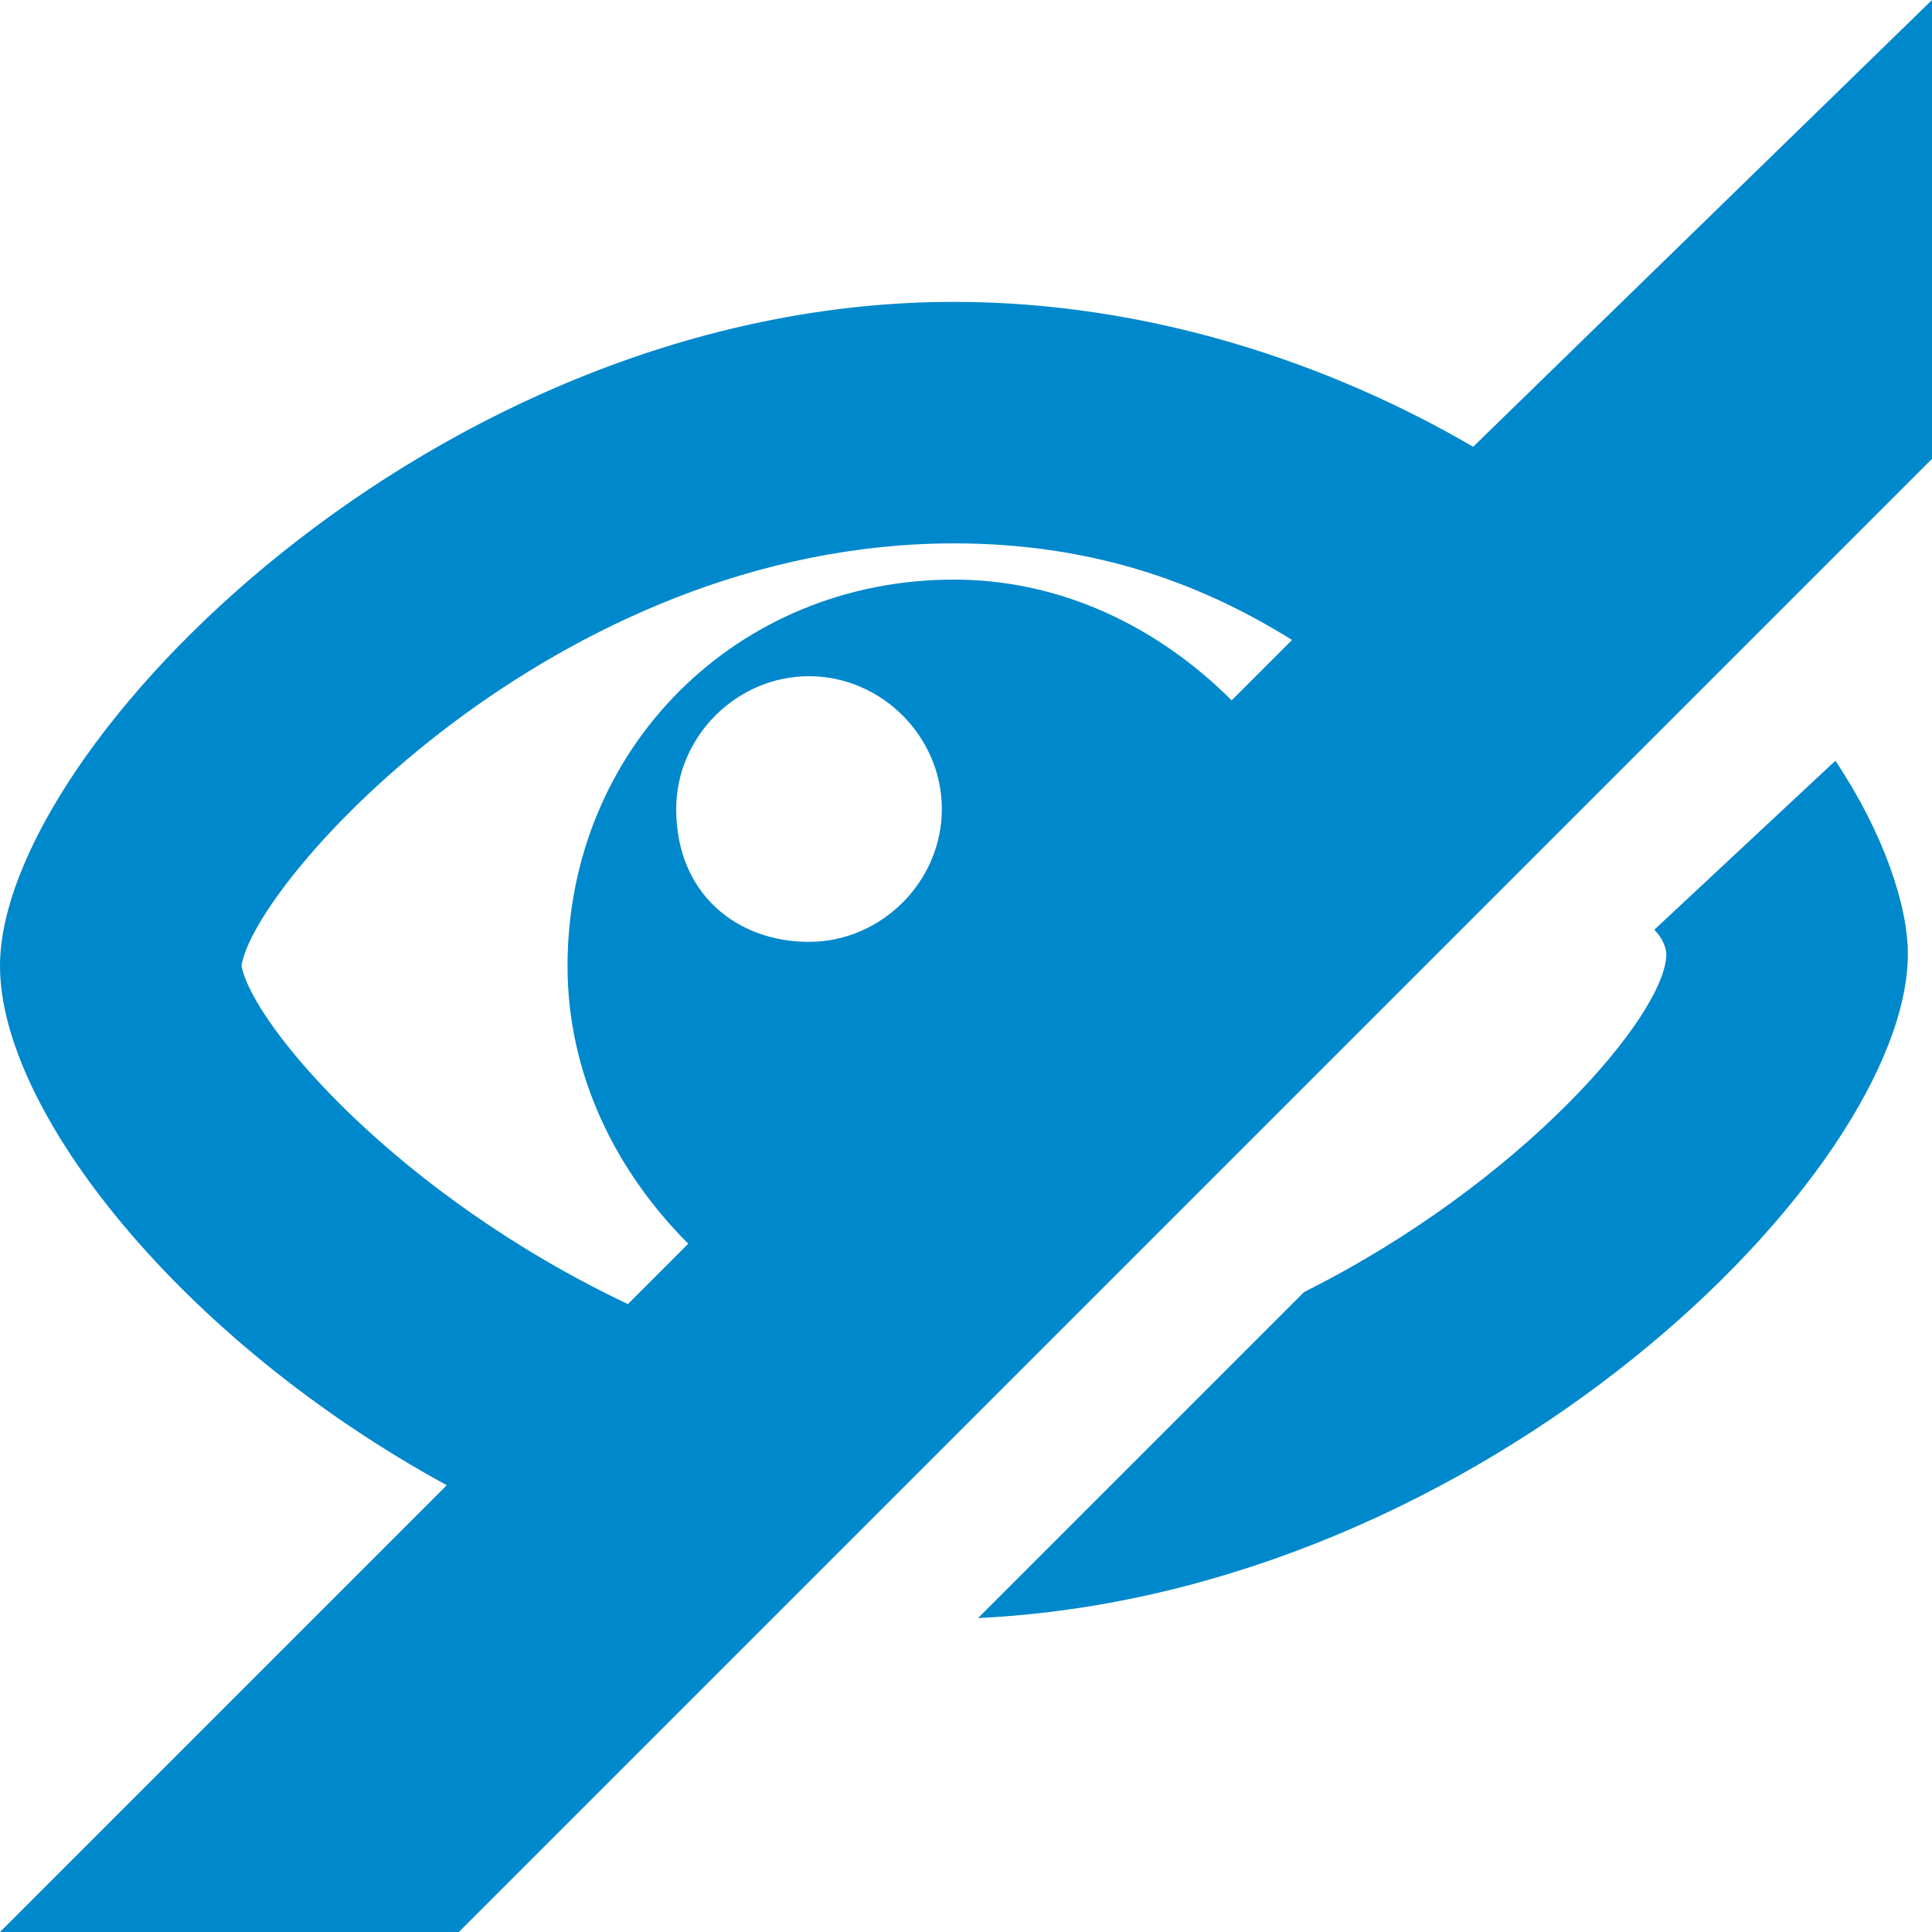
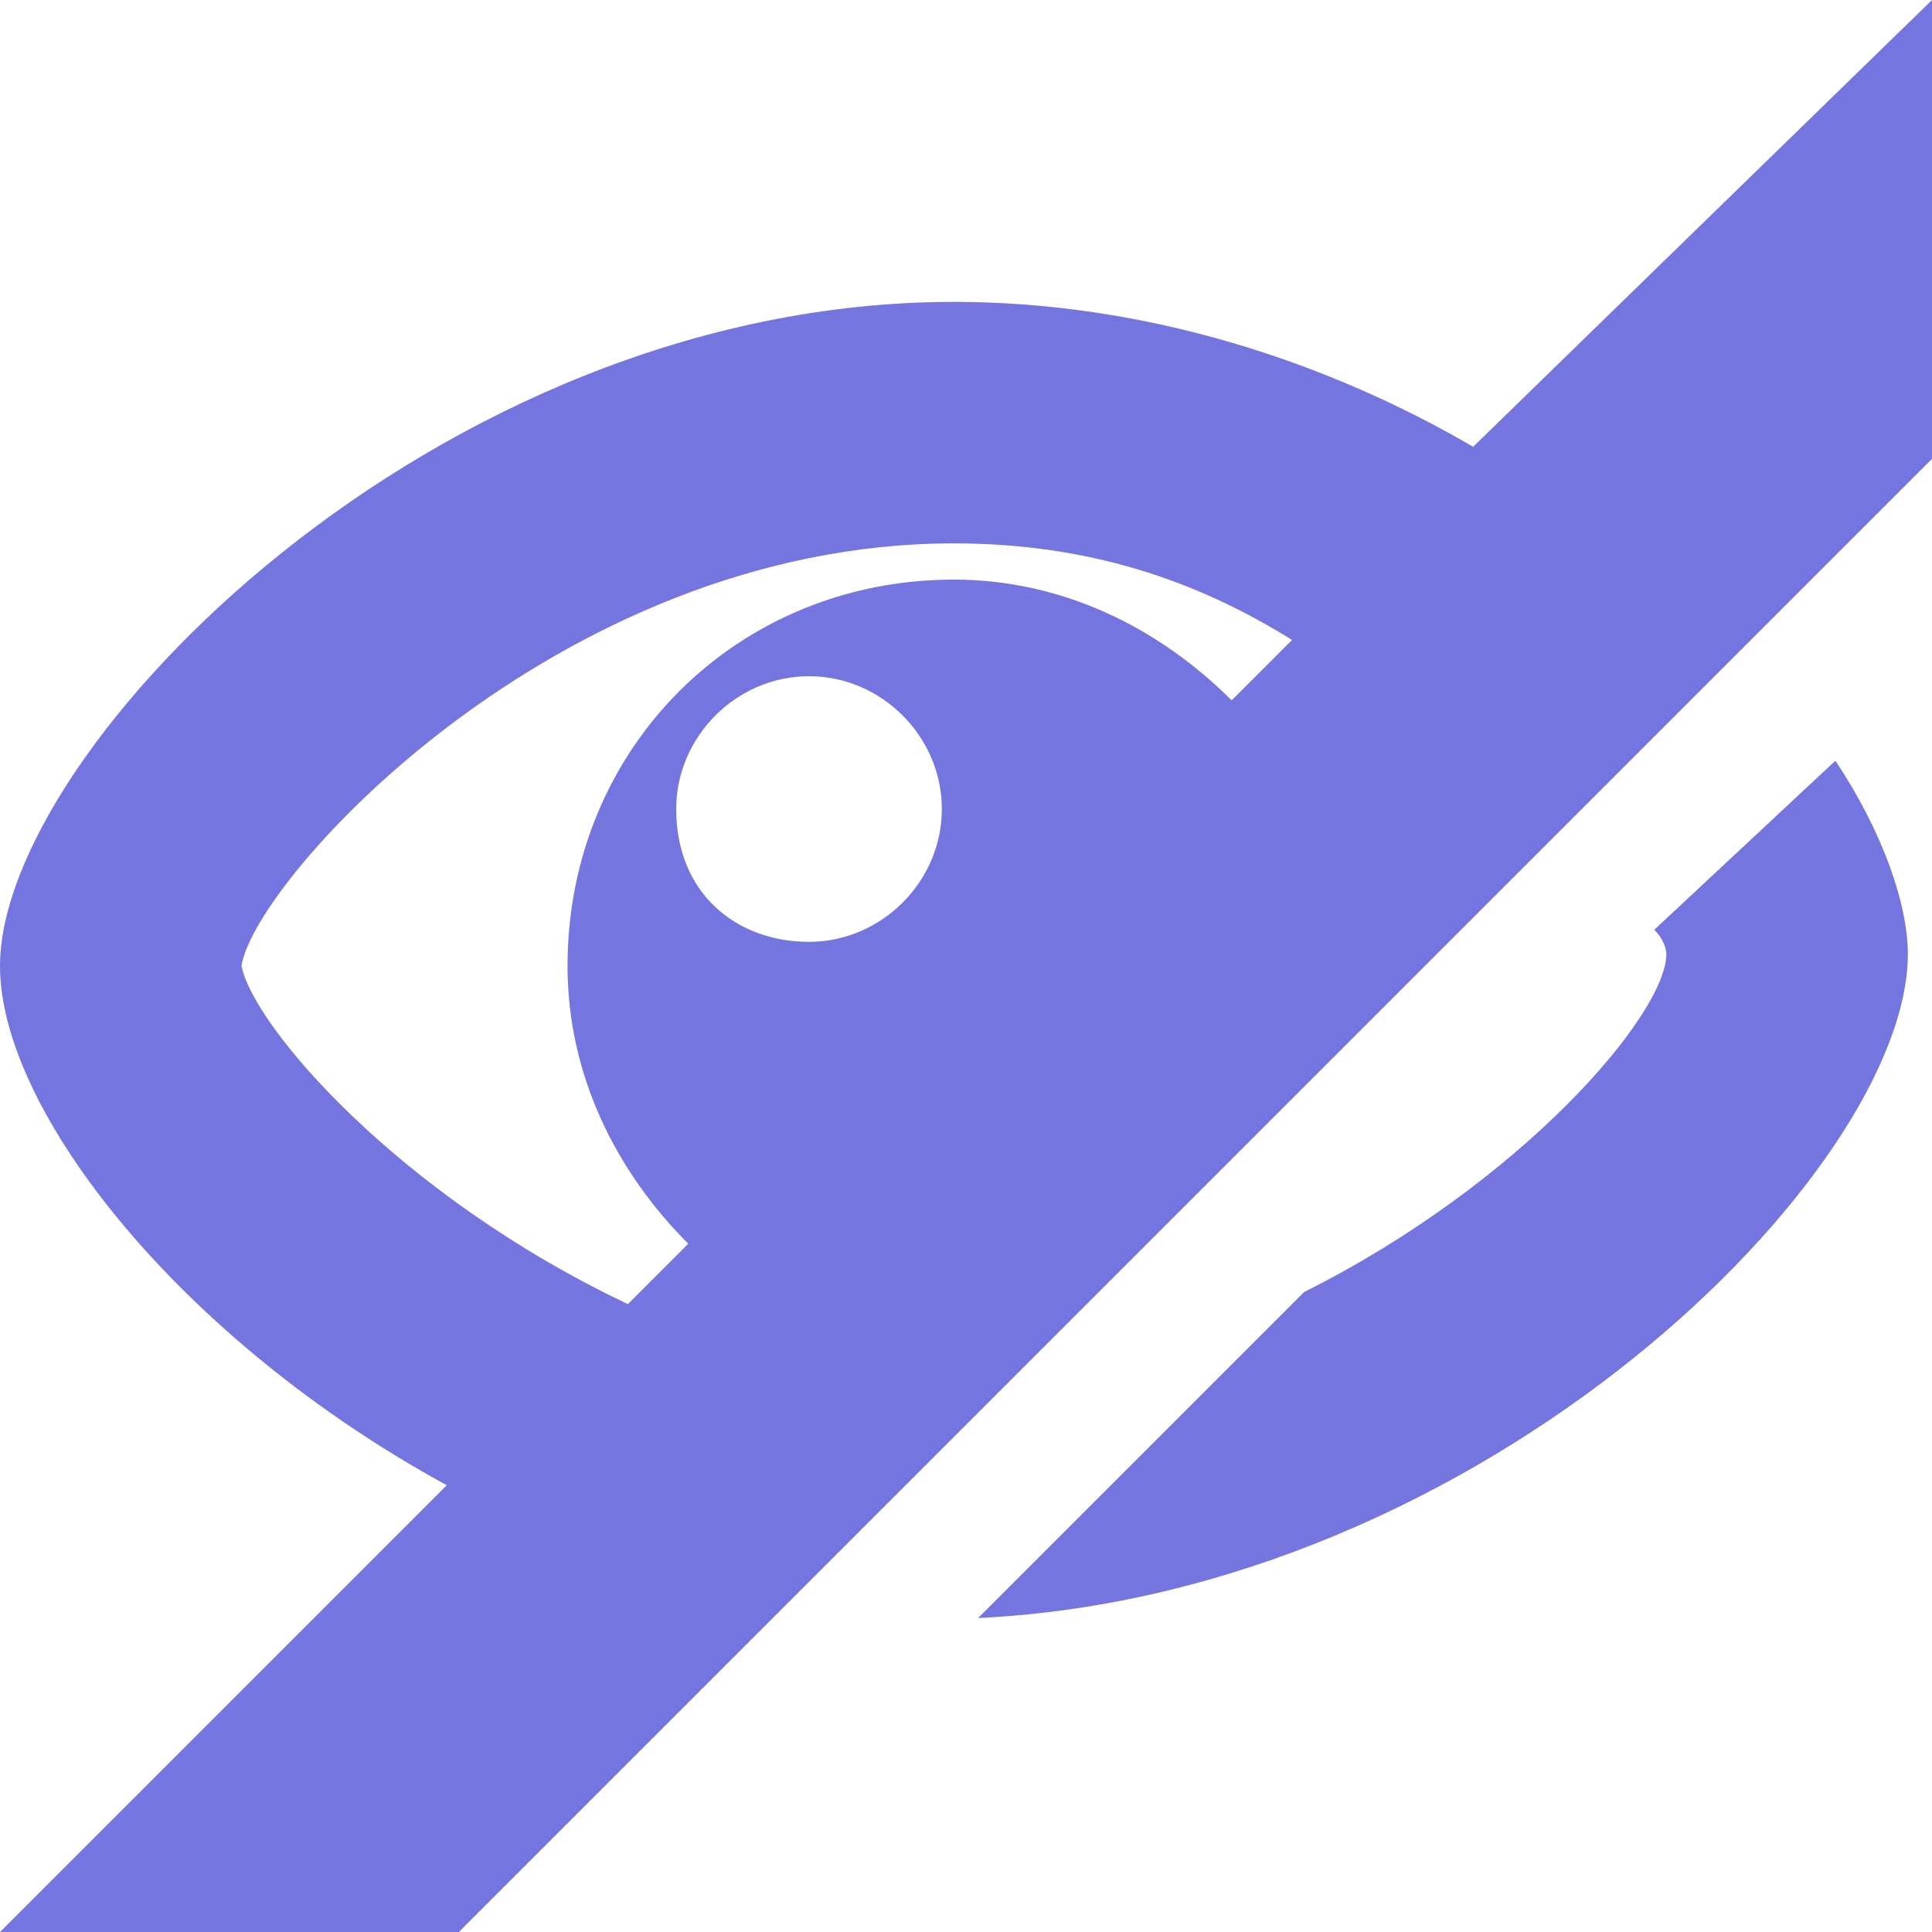
<svg xmlns="http://www.w3.org/2000/svg" version="1.1" x="0px" y="0px" width="16px" height="16px" viewBox="0 0 16 16" style="overflow:visible;enable-background:new 0 0 16 16;" xml:space="preserve" preserveAspectRatio="xMinYMid meet">
  <defs>
</defs>
-   <path style="fill:#0088cc;" d="M15.2,6.3c0.4,0.6,0.6,1.2,0.6,1.6c0,1.8-3.5,5.3-7.7,5.5l2.7-2.7c1.8-0.9,3-2.3,3-2.8  c0,0,0-0.1-0.1-0.2L15.2,6.3z M16,0v3.8L3.8,16H0l3.7-3.7C1.5,11.1,0,9.2,0,8c0-1.8,3.6-5.5,7.9-5.5c1.6,0,3.1,0.5,4.3,1.2L16,0z   M5.2,10.8l0.5-0.5c-0.6-0.6-1-1.4-1-2.3c0-1.8,1.4-3.2,3.2-3.2c0.9,0,1.7,0.4,2.3,1l0.5-0.5C9.9,4.8,9,4.5,7.9,4.5  C4.6,4.5,2.1,7.3,2,8C2.1,8.5,3.3,9.9,5.2,10.8z M6.7,7.8c0.6,0,1.1-0.5,1.1-1.1c0-0.6-0.5-1.1-1.1-1.1c-0.6,0-1.1,0.5-1.1,1.1  C5.6,7.4,6.1,7.8,6.7,7.8z" />
+   <path style="fill:#7575E0;" d="M15.2,6.3c0.4,0.6,0.6,1.2,0.6,1.6c0,1.8-3.5,5.3-7.7,5.5l2.7-2.7c1.8-0.9,3-2.3,3-2.8  c0,0,0-0.1-0.1-0.2L15.2,6.3z M16,0v3.8L3.8,16H0l3.7-3.7C1.5,11.1,0,9.2,0,8c0-1.8,3.6-5.5,7.9-5.5c1.6,0,3.1,0.5,4.3,1.2L16,0z   M5.2,10.8l0.5-0.5c-0.6-0.6-1-1.4-1-2.3c0-1.8,1.4-3.2,3.2-3.2c0.9,0,1.7,0.4,2.3,1l0.5-0.5C9.9,4.8,9,4.5,7.9,4.5  C4.6,4.5,2.1,7.3,2,8C2.1,8.5,3.3,9.9,5.2,10.8z M6.7,7.8c0.6,0,1.1-0.5,1.1-1.1c0-0.6-0.5-1.1-1.1-1.1c-0.6,0-1.1,0.5-1.1,1.1  C5.6,7.4,6.1,7.8,6.7,7.8z" />
</svg>
